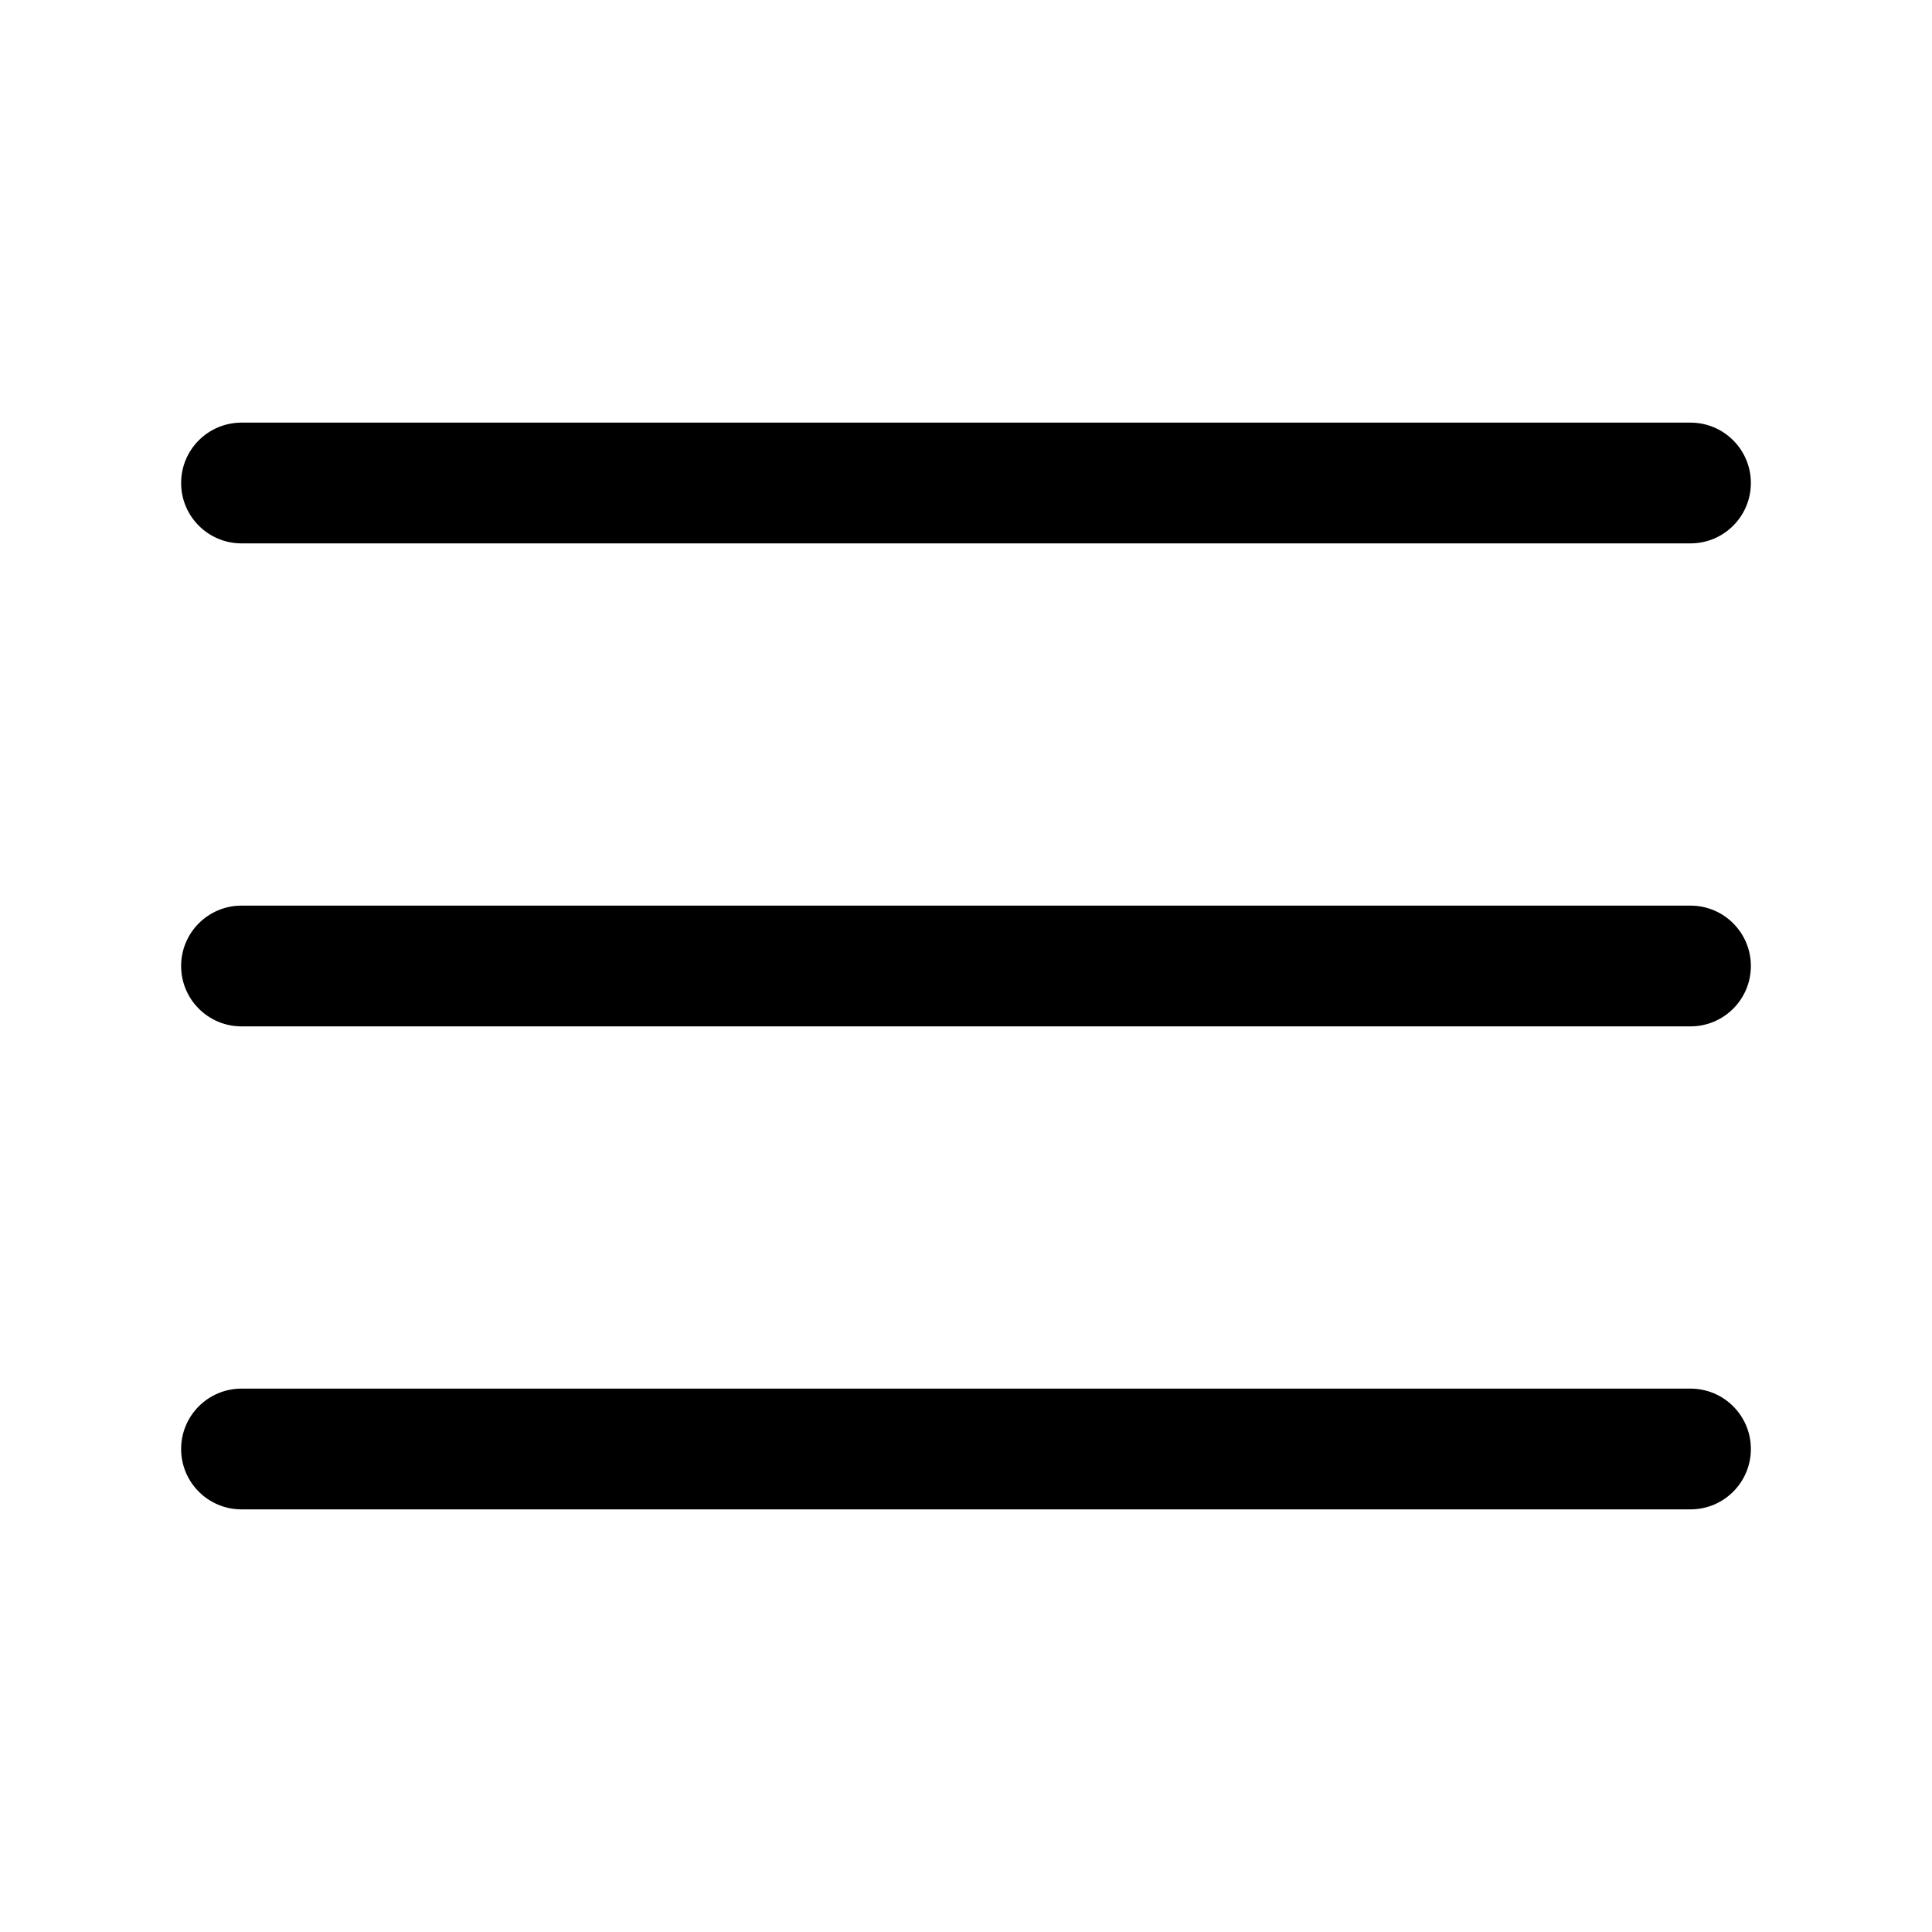
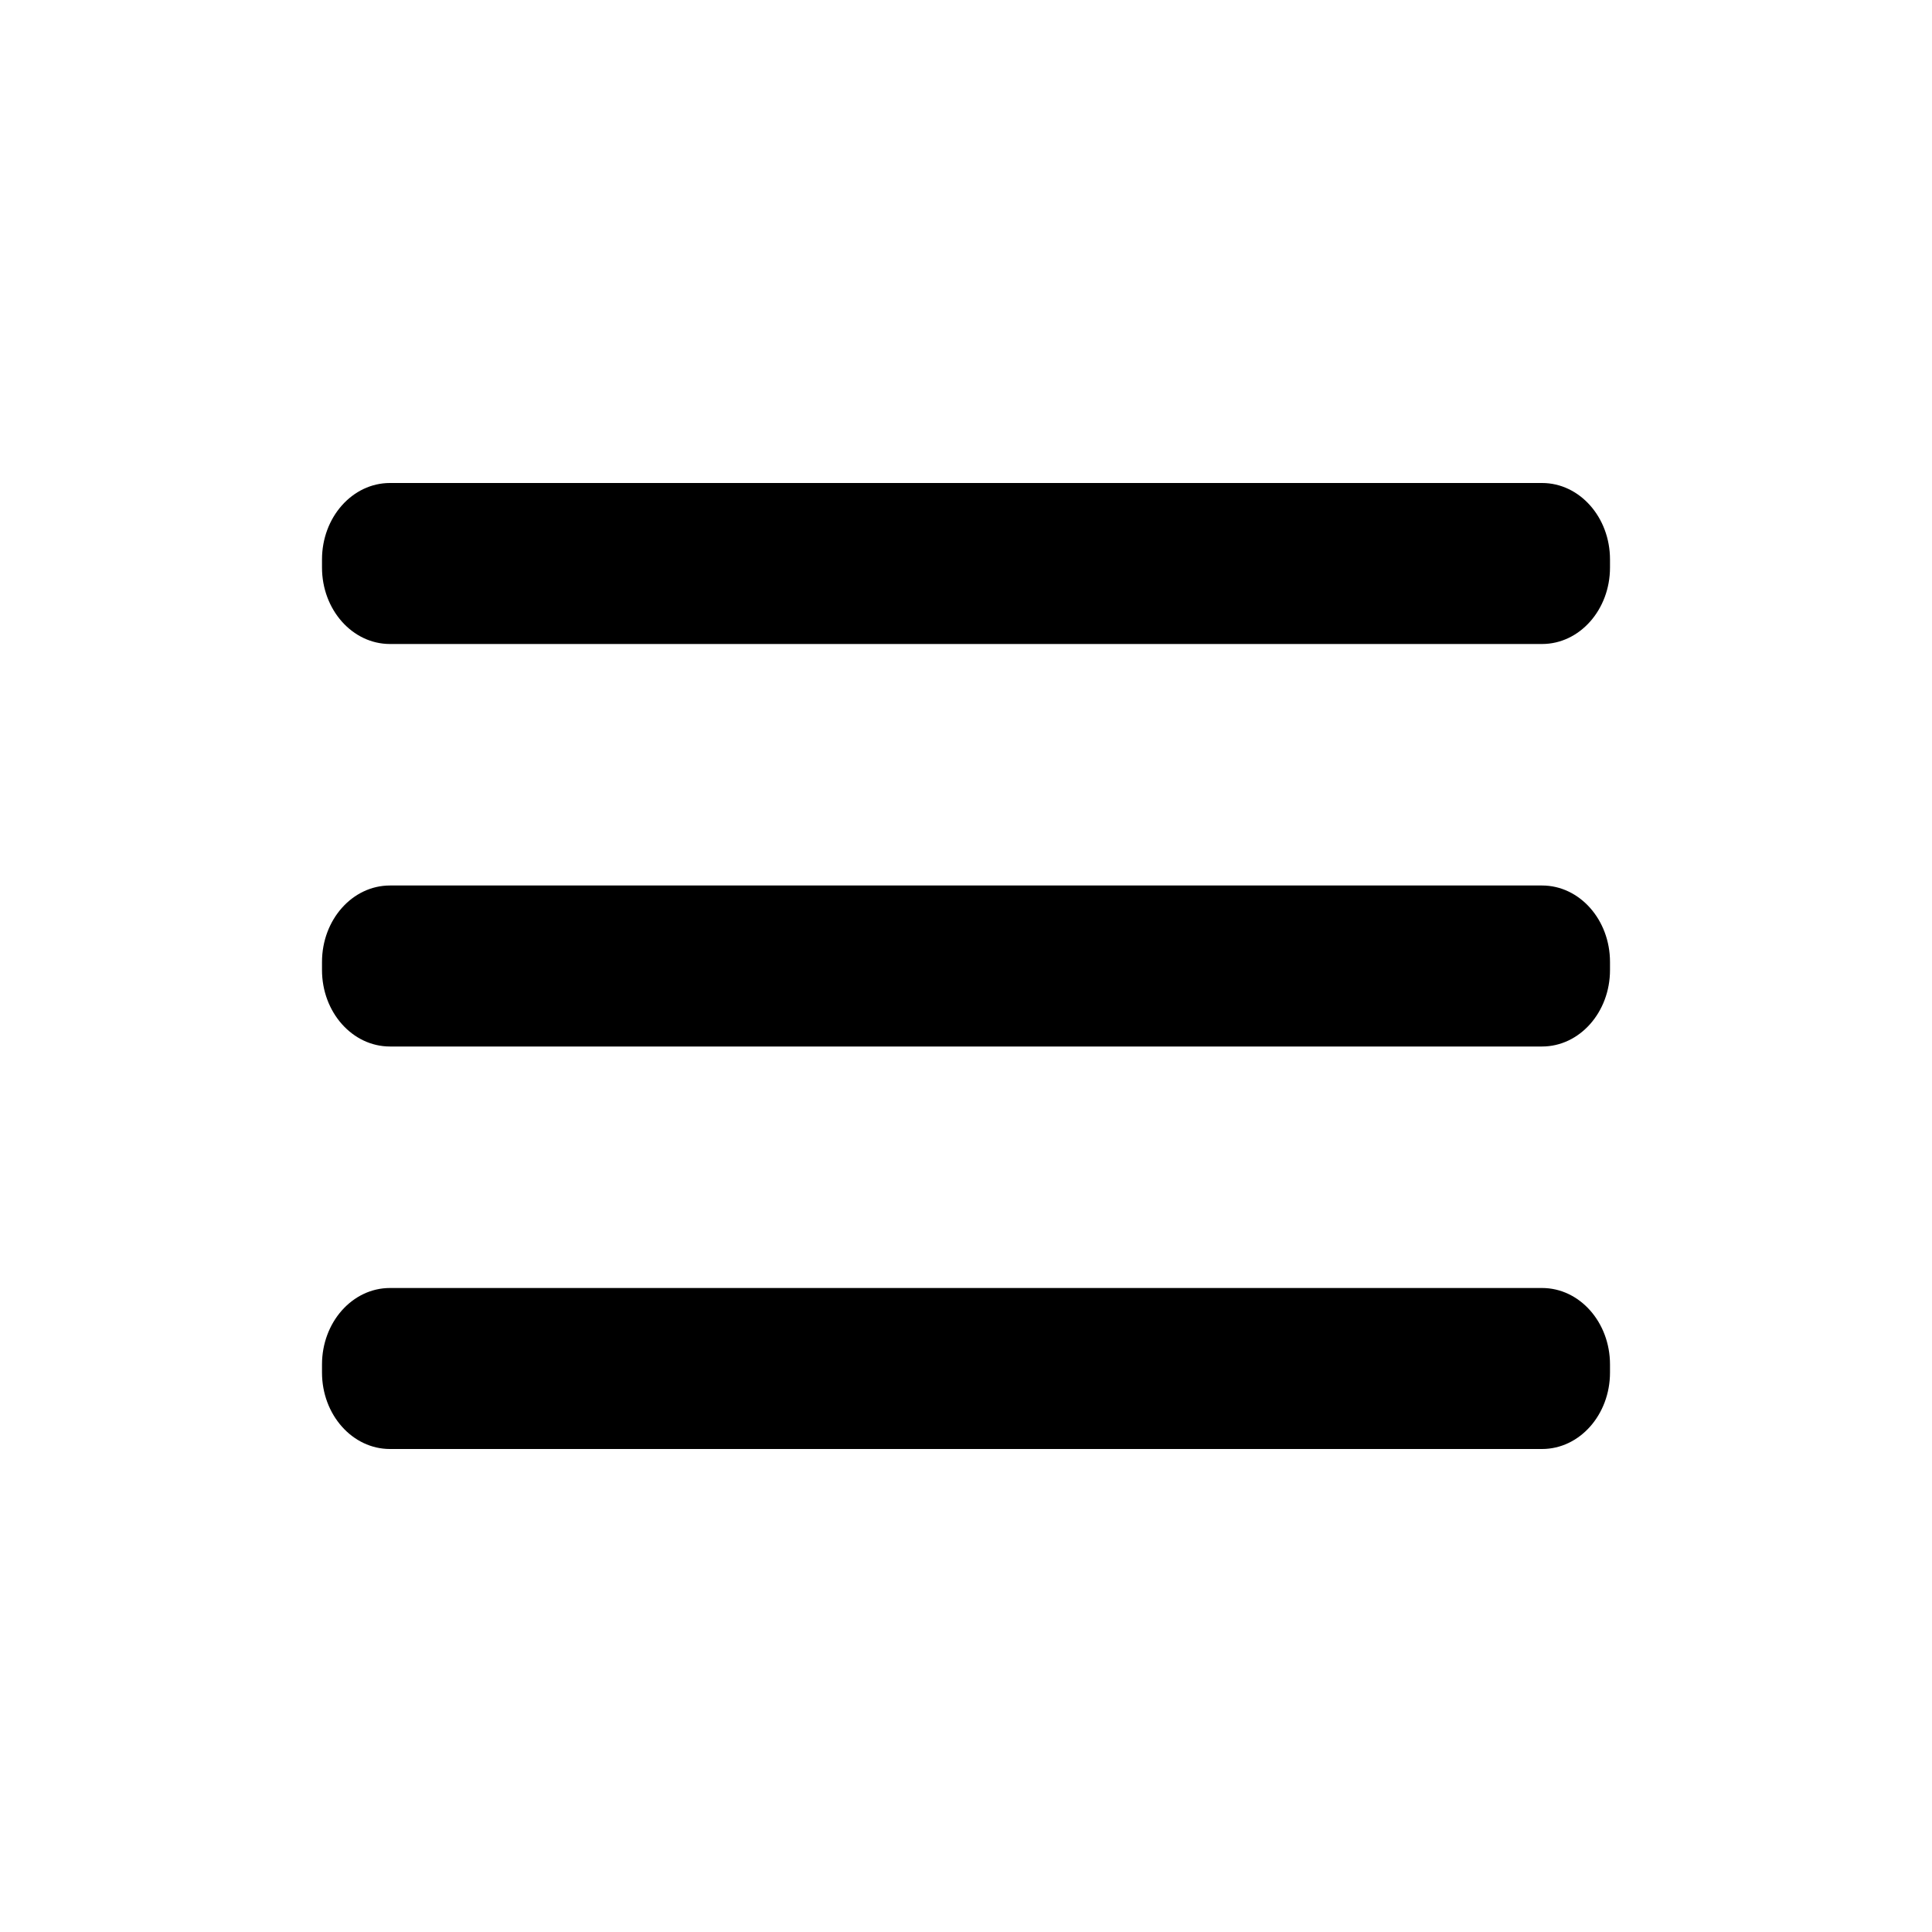
<svg xmlns="http://www.w3.org/2000/svg" width="24" height="24" fill="currentColor" viewBox="0 0 24 24">
-   <path fill-rule="evenodd" d="M2.25 12a.75.75 0 01.75-.75h18a.75.75 0 010 1.5H3a.75.75 0 01-.75-.75zM2.25 6A.75.75 0 013 5.25h18a.75.75 0 010 1.5H3A.75.75 0 012.25 6zM2.25 18a.75.75 0 01.75-.75h18a.75.75 0 010 1.5H3a.75.75 0 01-.75-.75z" clip-rule="evenodd" />
+   <path fill-rule="evenodd" d="M4.844 6h14.312c.466 0 .844.425.844.95v.1c0 .525-.378.95-.844.95H4.844C4.378 8 4 7.575 4 7.05v-.1c0-.525.378-.95.844-.95zm14.312 5H4.844c-.466 0-.844.425-.844.95v.1c0 .525.378.95.844.95h14.312c.466 0 .844-.425.844-.95v-.1c0-.525-.378-.95-.844-.95zm0 5H4.844c-.466 0-.844.425-.844.95v.1c0 .525.378.95.844.95h14.312c.466 0 .844-.425.844-.95v-.1c0-.525-.378-.95-.844-.95z" clip-rule="evenodd" />
</svg>
